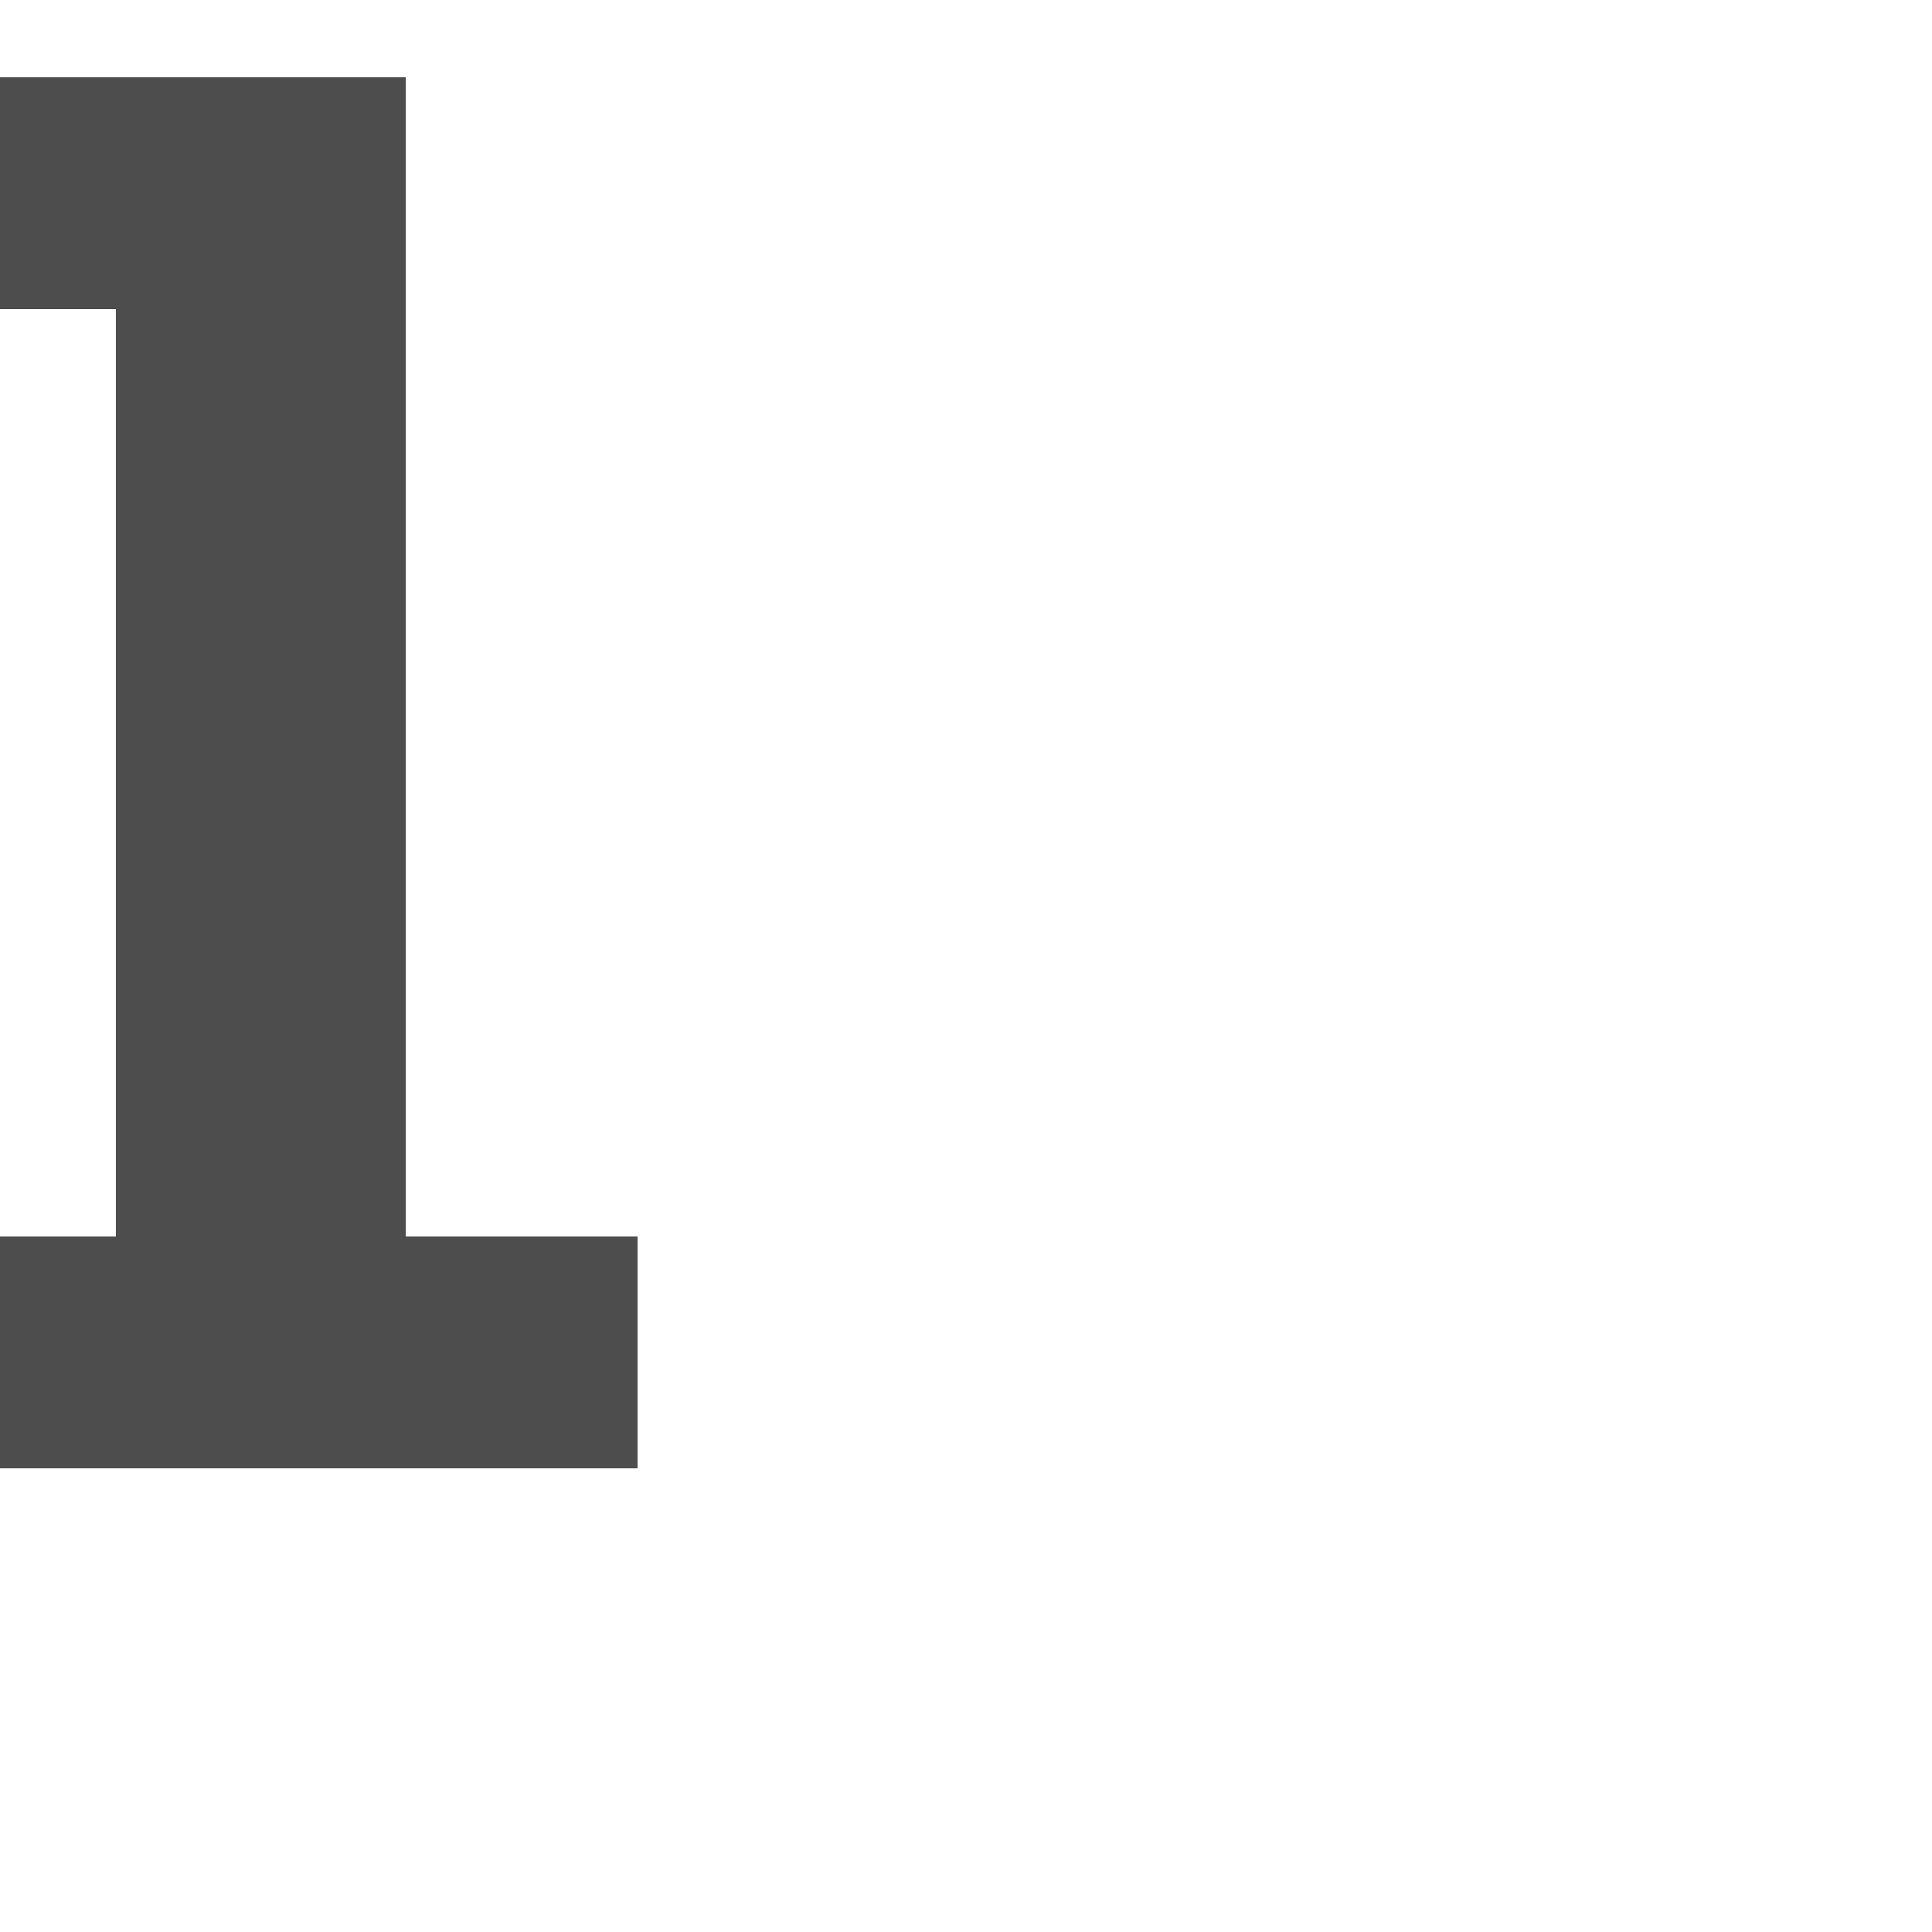
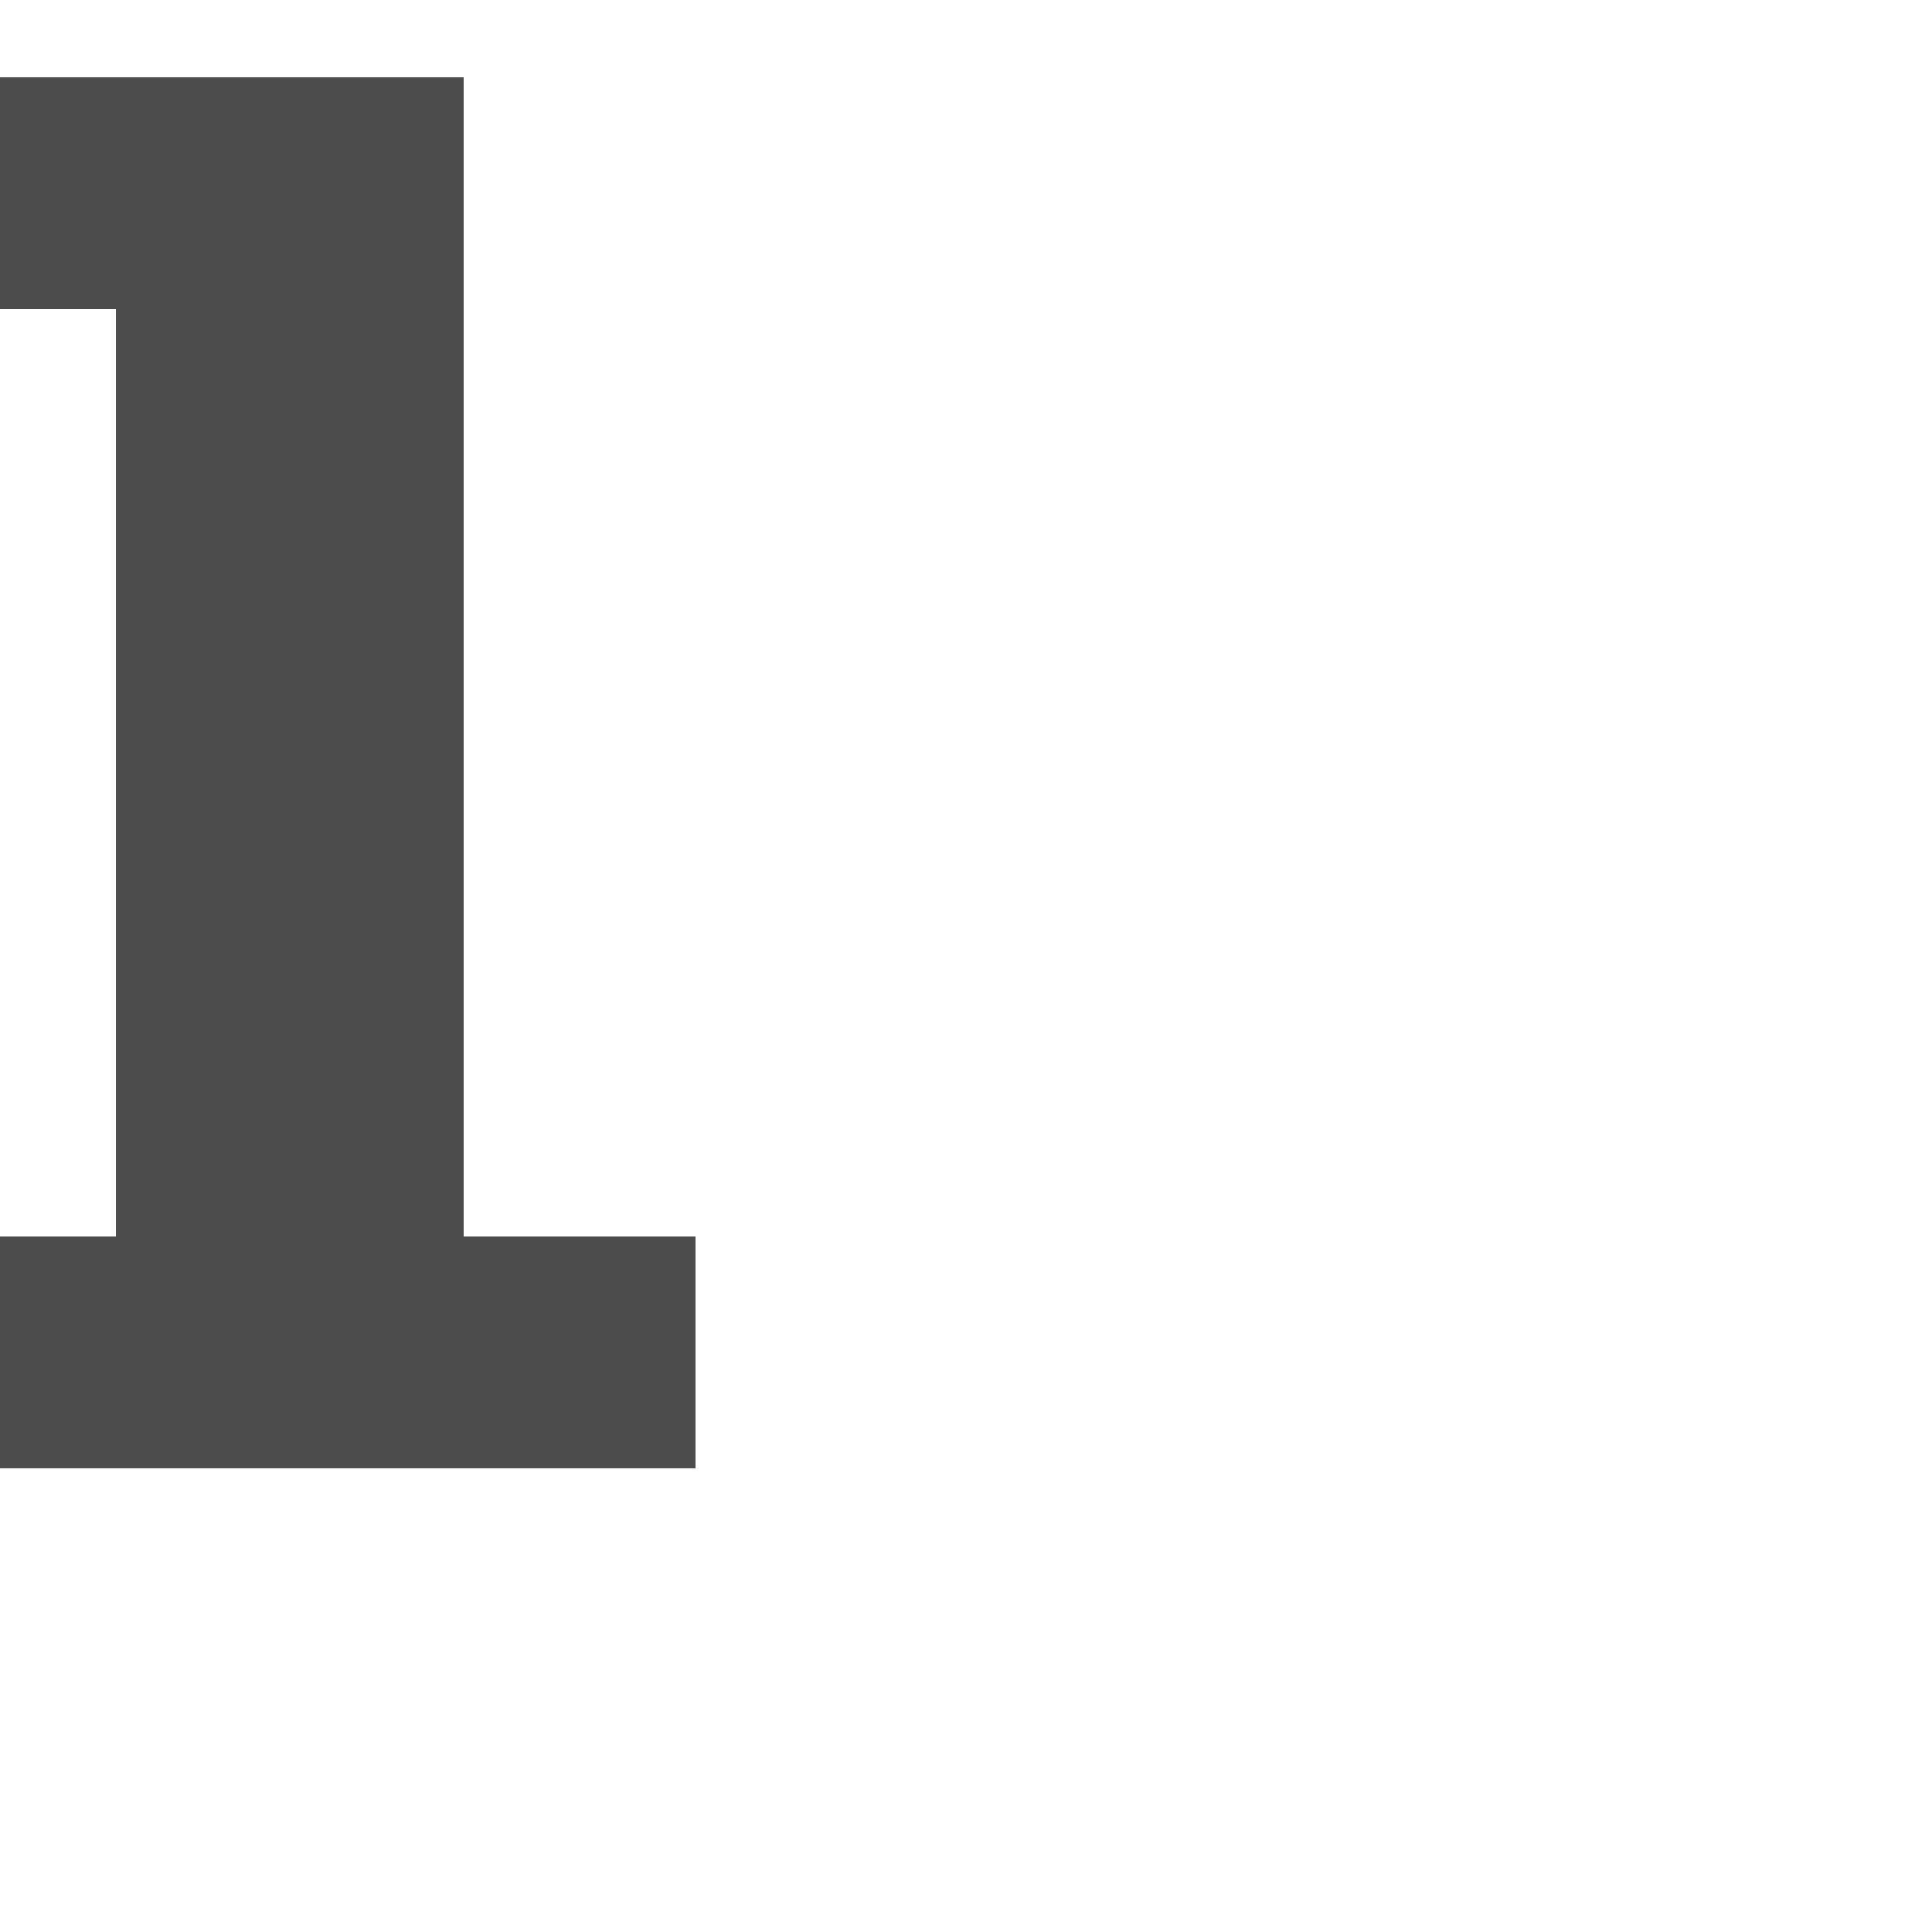
<svg xmlns="http://www.w3.org/2000/svg" width="1000" height="1000" id="svg3092" version="1.1">
  <defs id="defs5498" />
  <g id="layer1">
-     <path style="fill:#4d4d4d;fill-rule:evenodd;stroke:none" d="m 0,40 0,120 60,0 0,480 -60,0 0,120 330,0 0,-120 -120,0 0,-600 z" id="path3721" />
+     <path style="fill:#4d4d4d;fill-rule:evenodd;stroke:none" d="m 0,40 0,120 60,0 0,480 -60,0 0,120 360,0 0,-120 -120,0 0,-600 z" id="path3721" />
  </g>
</svg>
